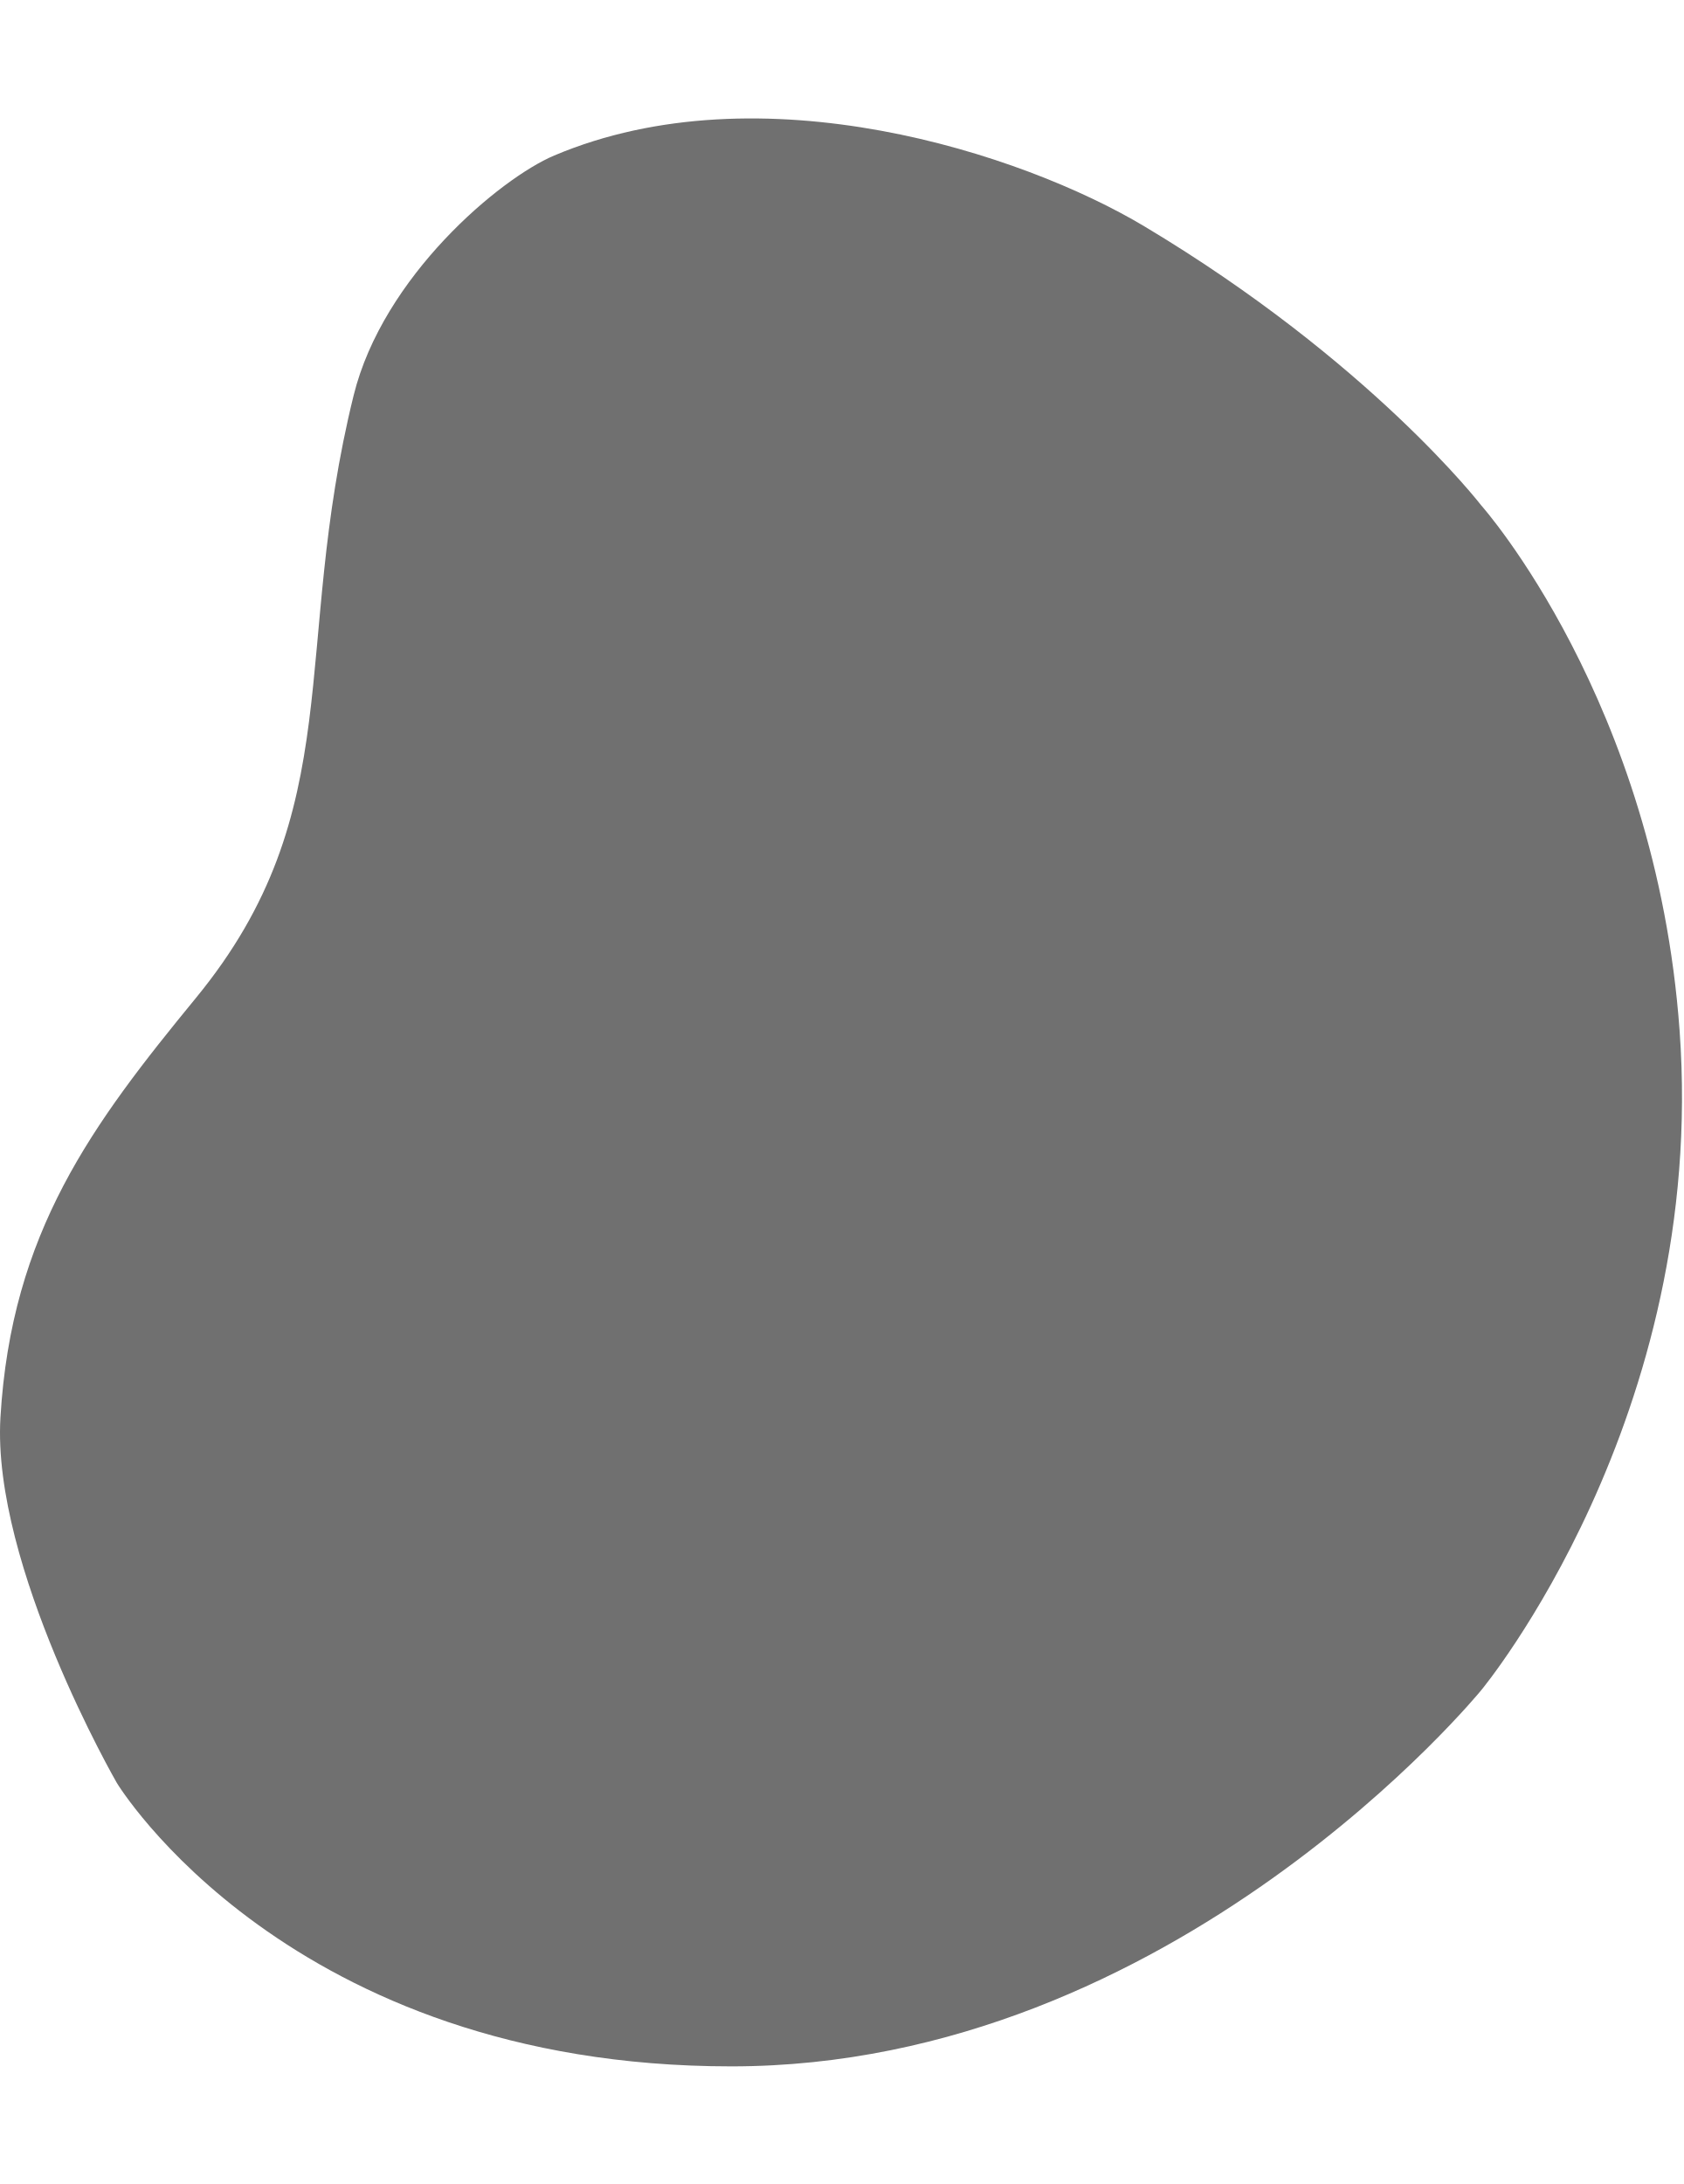
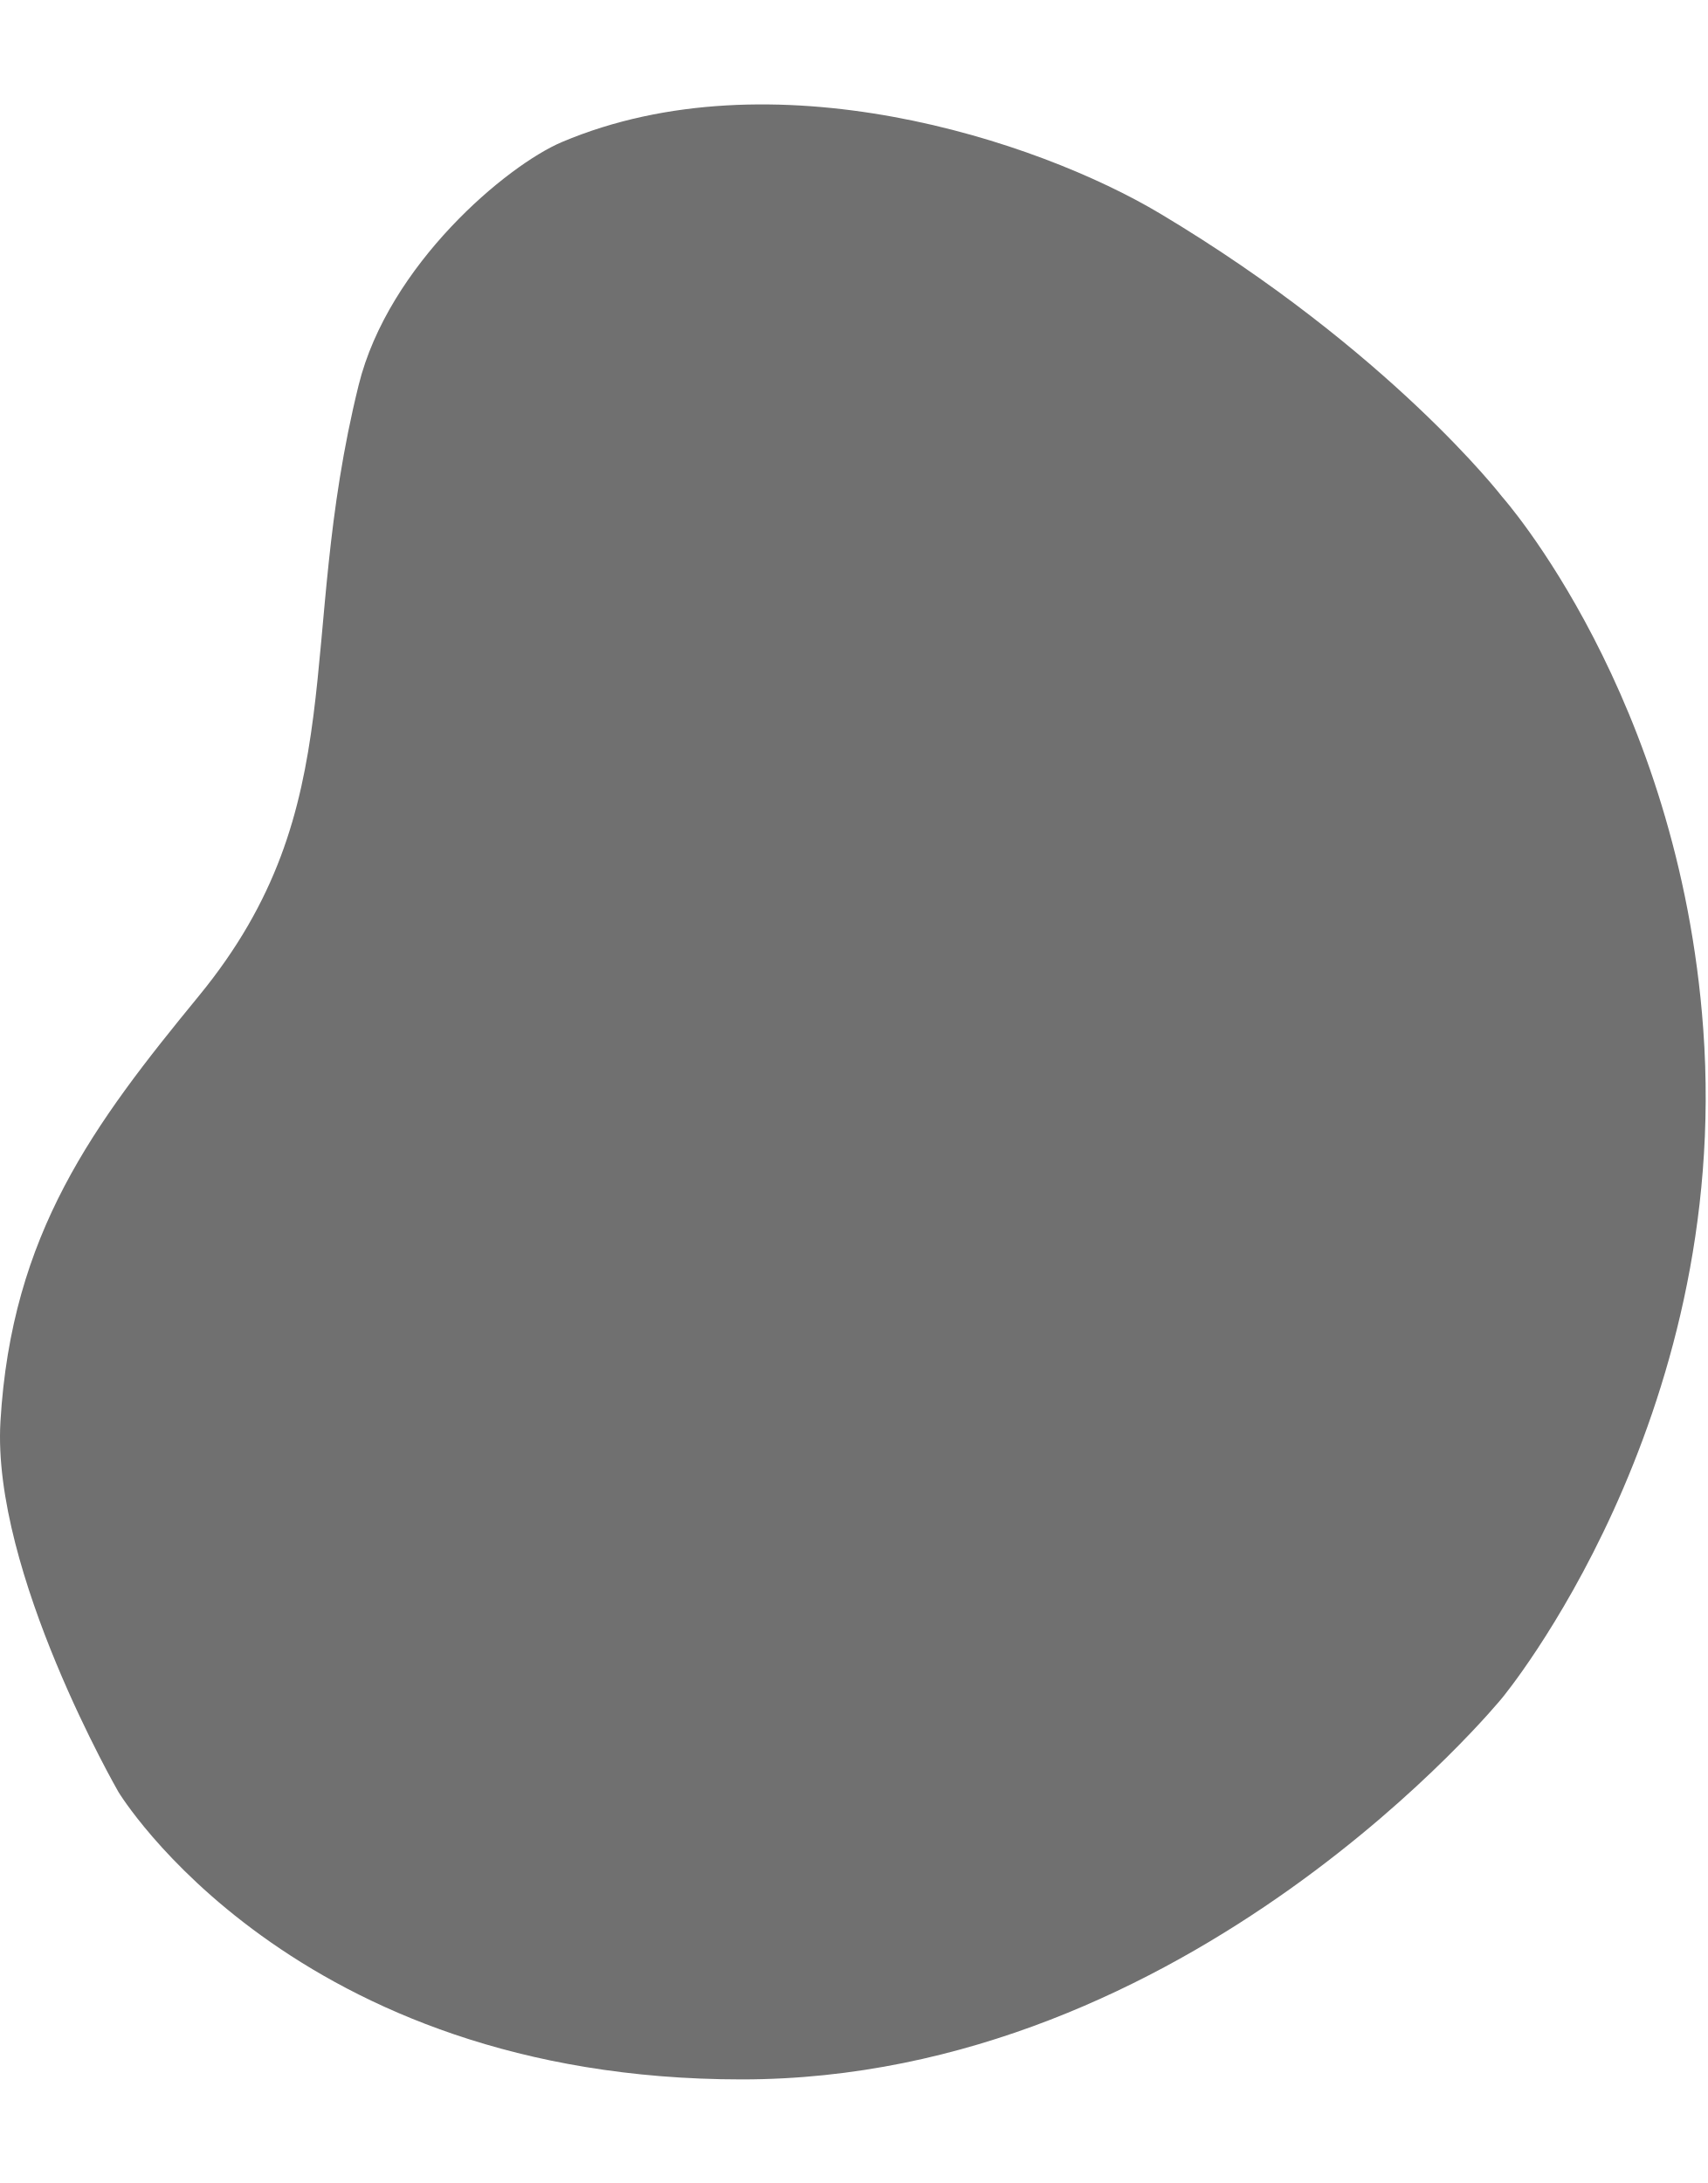
- <svg xmlns="http://www.w3.org/2000/svg" width="455" height="590" viewBox="0 0 856 991" fill="none">
+ <svg xmlns="http://www.w3.org/2000/svg" width="485" height="620" viewBox="0 0 856 991" fill="none">
  <path d="M179.771 141.429C147.781 270.799 177.969 352.153 99.665 447.612C46.957 511.866 5.746 566.76 0.222 660.97C-4.198 736.338 59.387 846.642 59.387 846.642C59.387 846.642 146.4 990.706 371.752 990.706C597.103 990.706 752.95 799.514 752.95 799.514C752.95 799.514 868.061 660.97 853.774 464.237C841.62 296.876 752.95 197.371 752.95 197.371C752.95 197.371 696.599 124.249 581.687 55.532C519.311 18.23 386.72 -24.802 281.753 19.532C254.13 31.199 194.716 80.994 179.771 141.429Z" fill="#707070" />
</svg>
